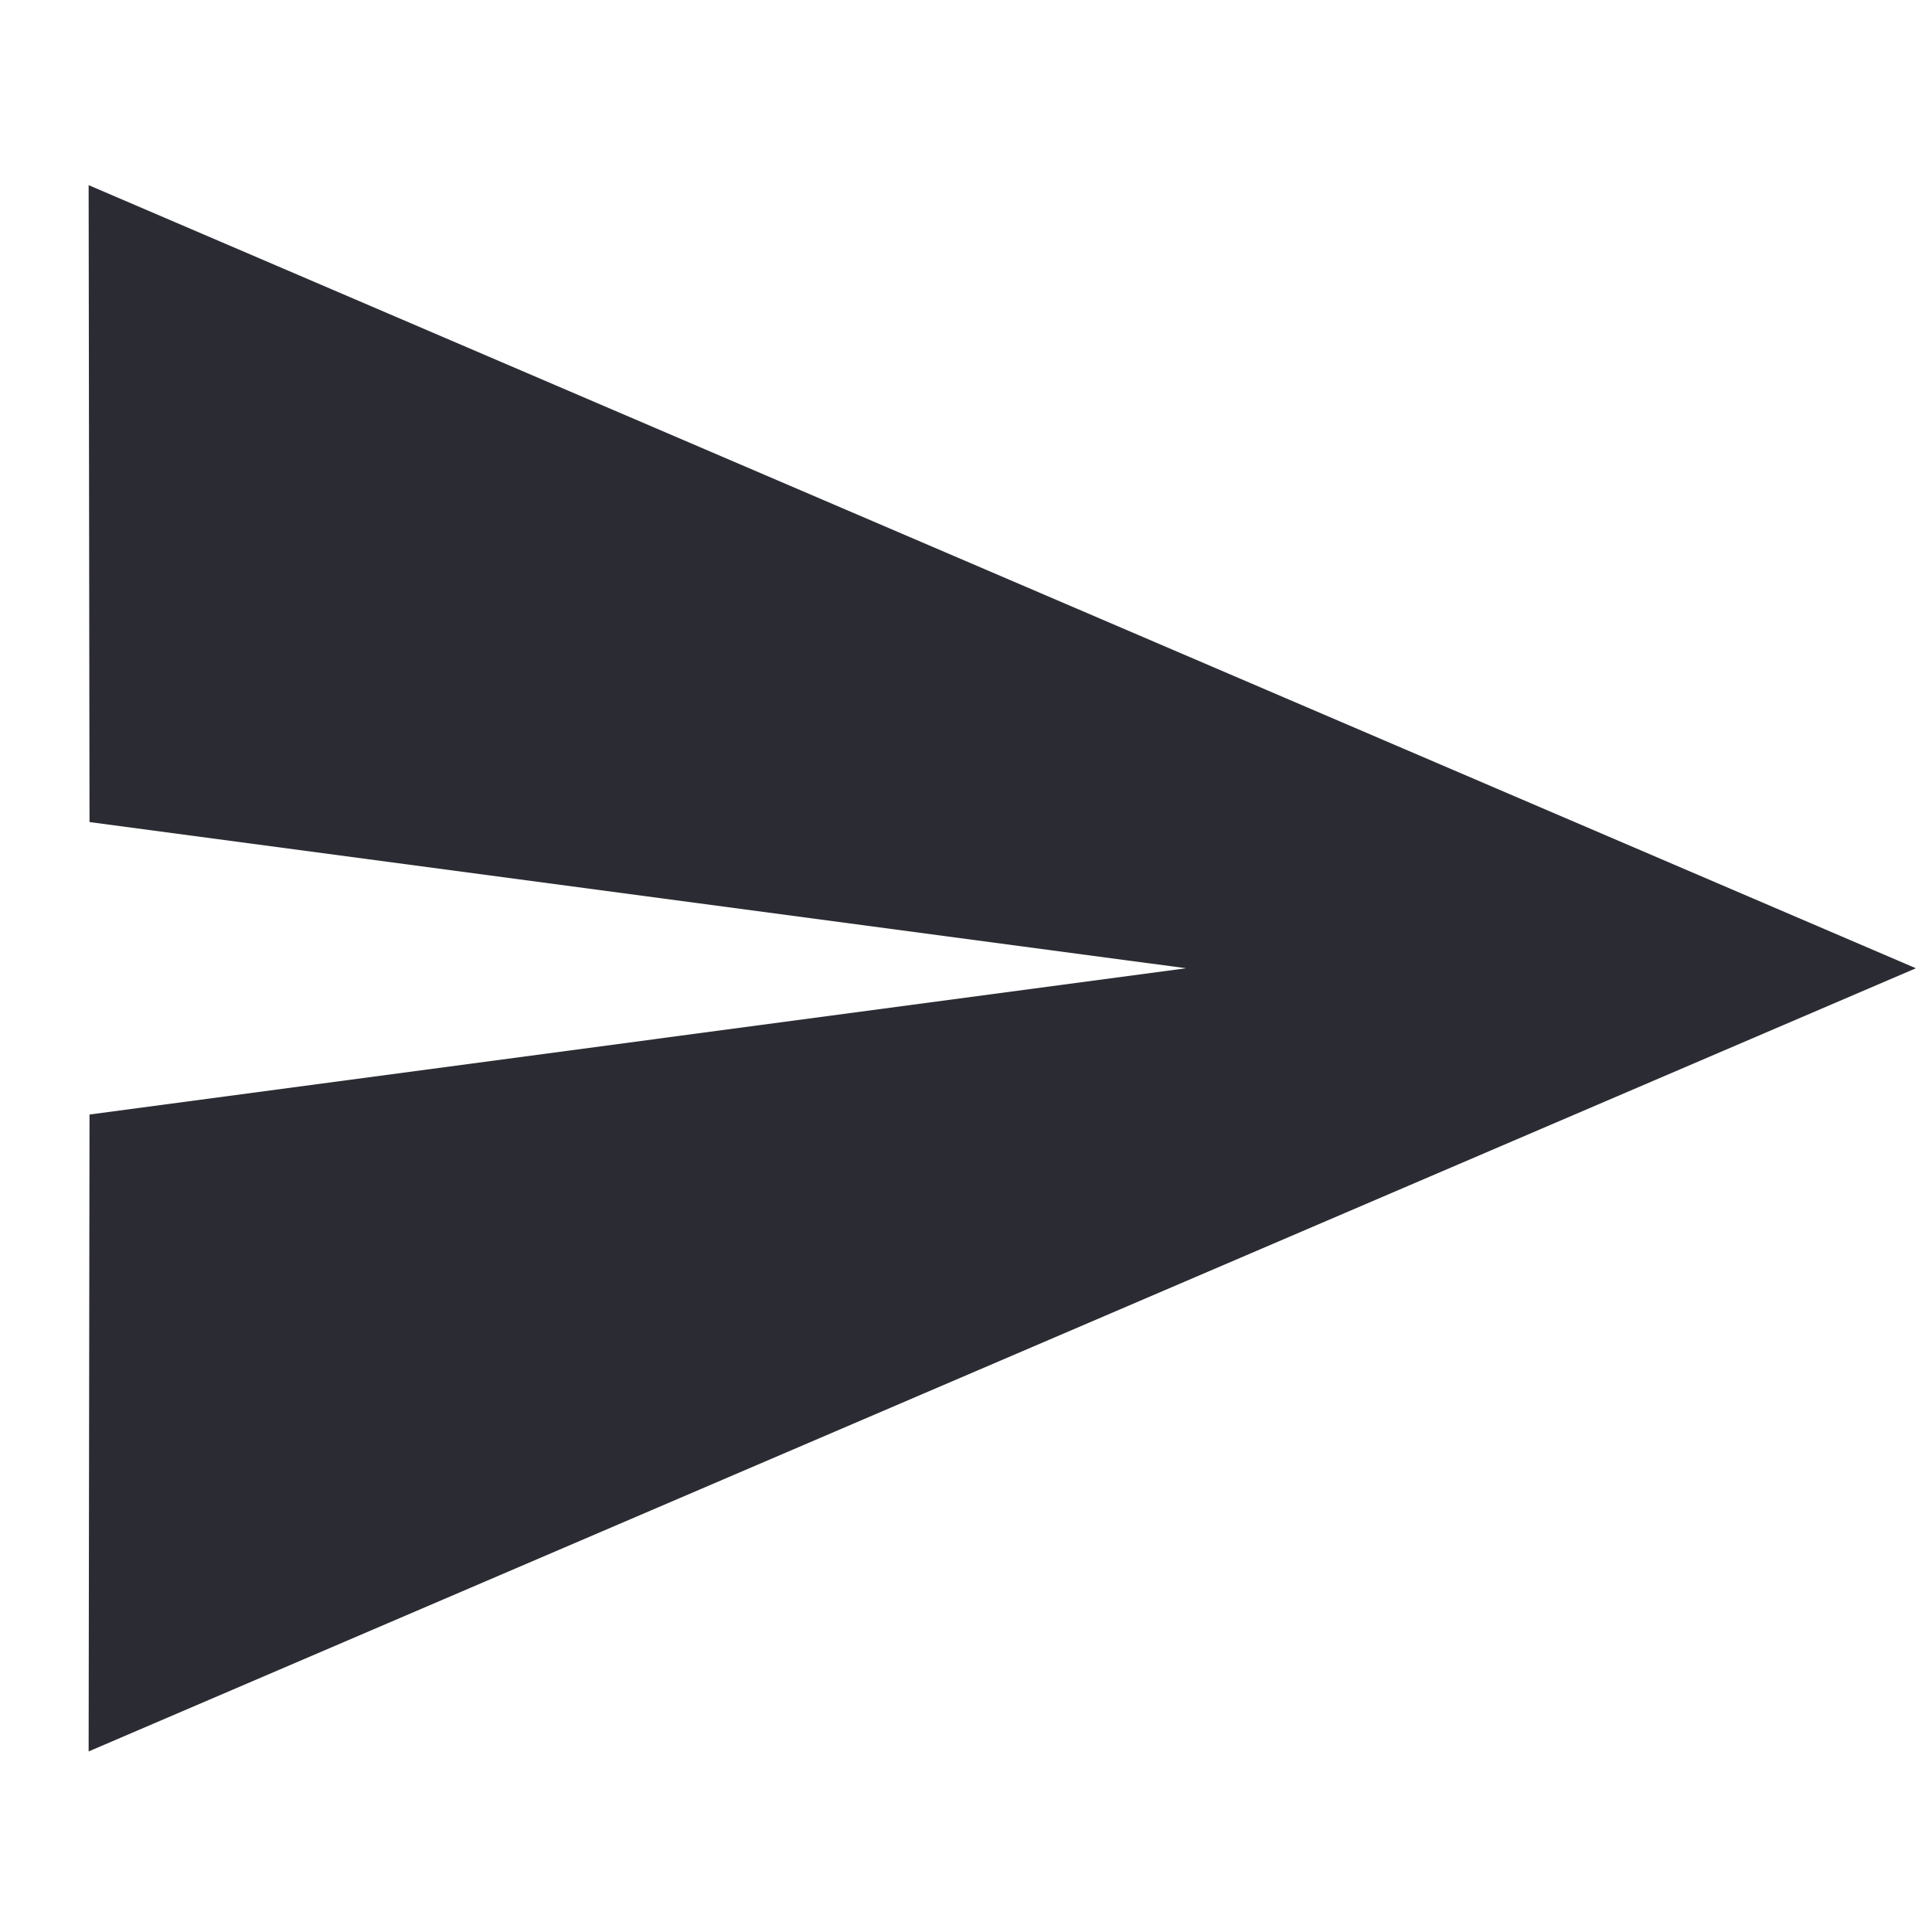
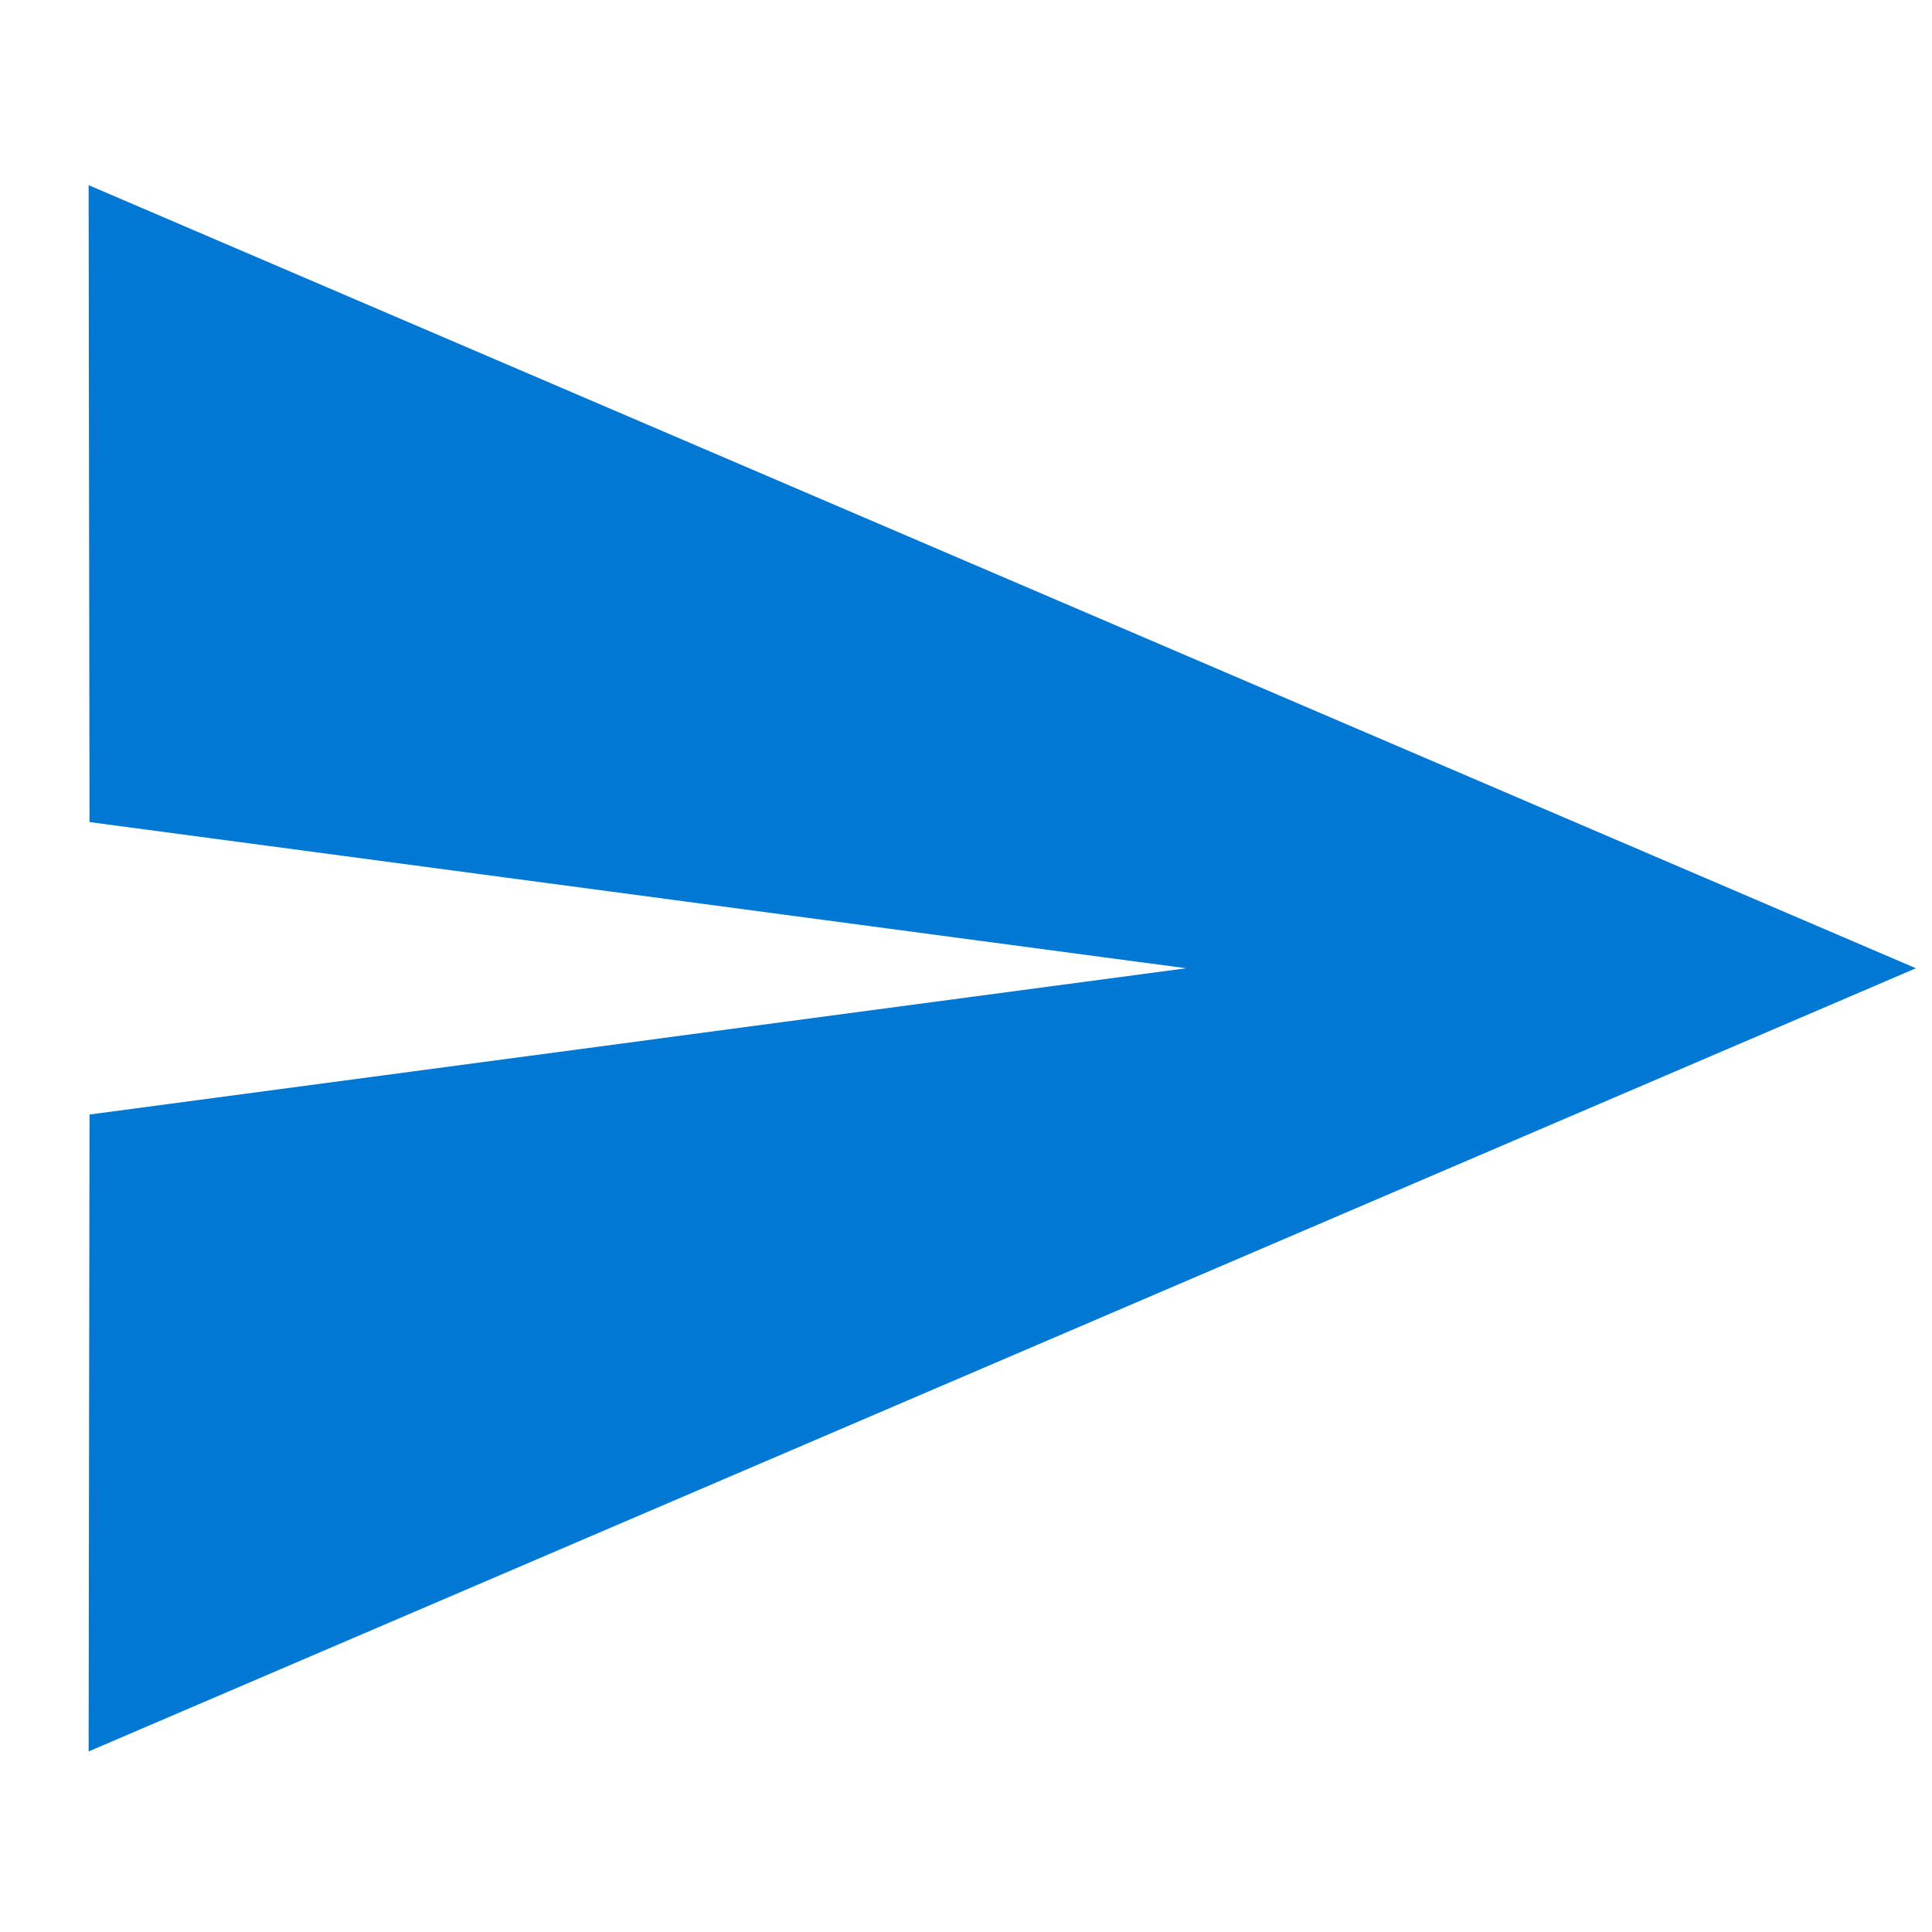
<svg xmlns="http://www.w3.org/2000/svg" viewBox="0 0 24 24" width="24" height="24">
-   <path fill="#2b2c33" d="M1.101 21.757L23.8 12.028 1.101 2.3l.011 7.912 13.623 1.816-13.623 1.817-.011 7.912z" />
+   <path fill="#0078d4" d="M1.101 21.757L23.8 12.028 1.101 2.3l.011 7.912 13.623 1.816-13.623 1.817-.011 7.912z" />
</svg>
